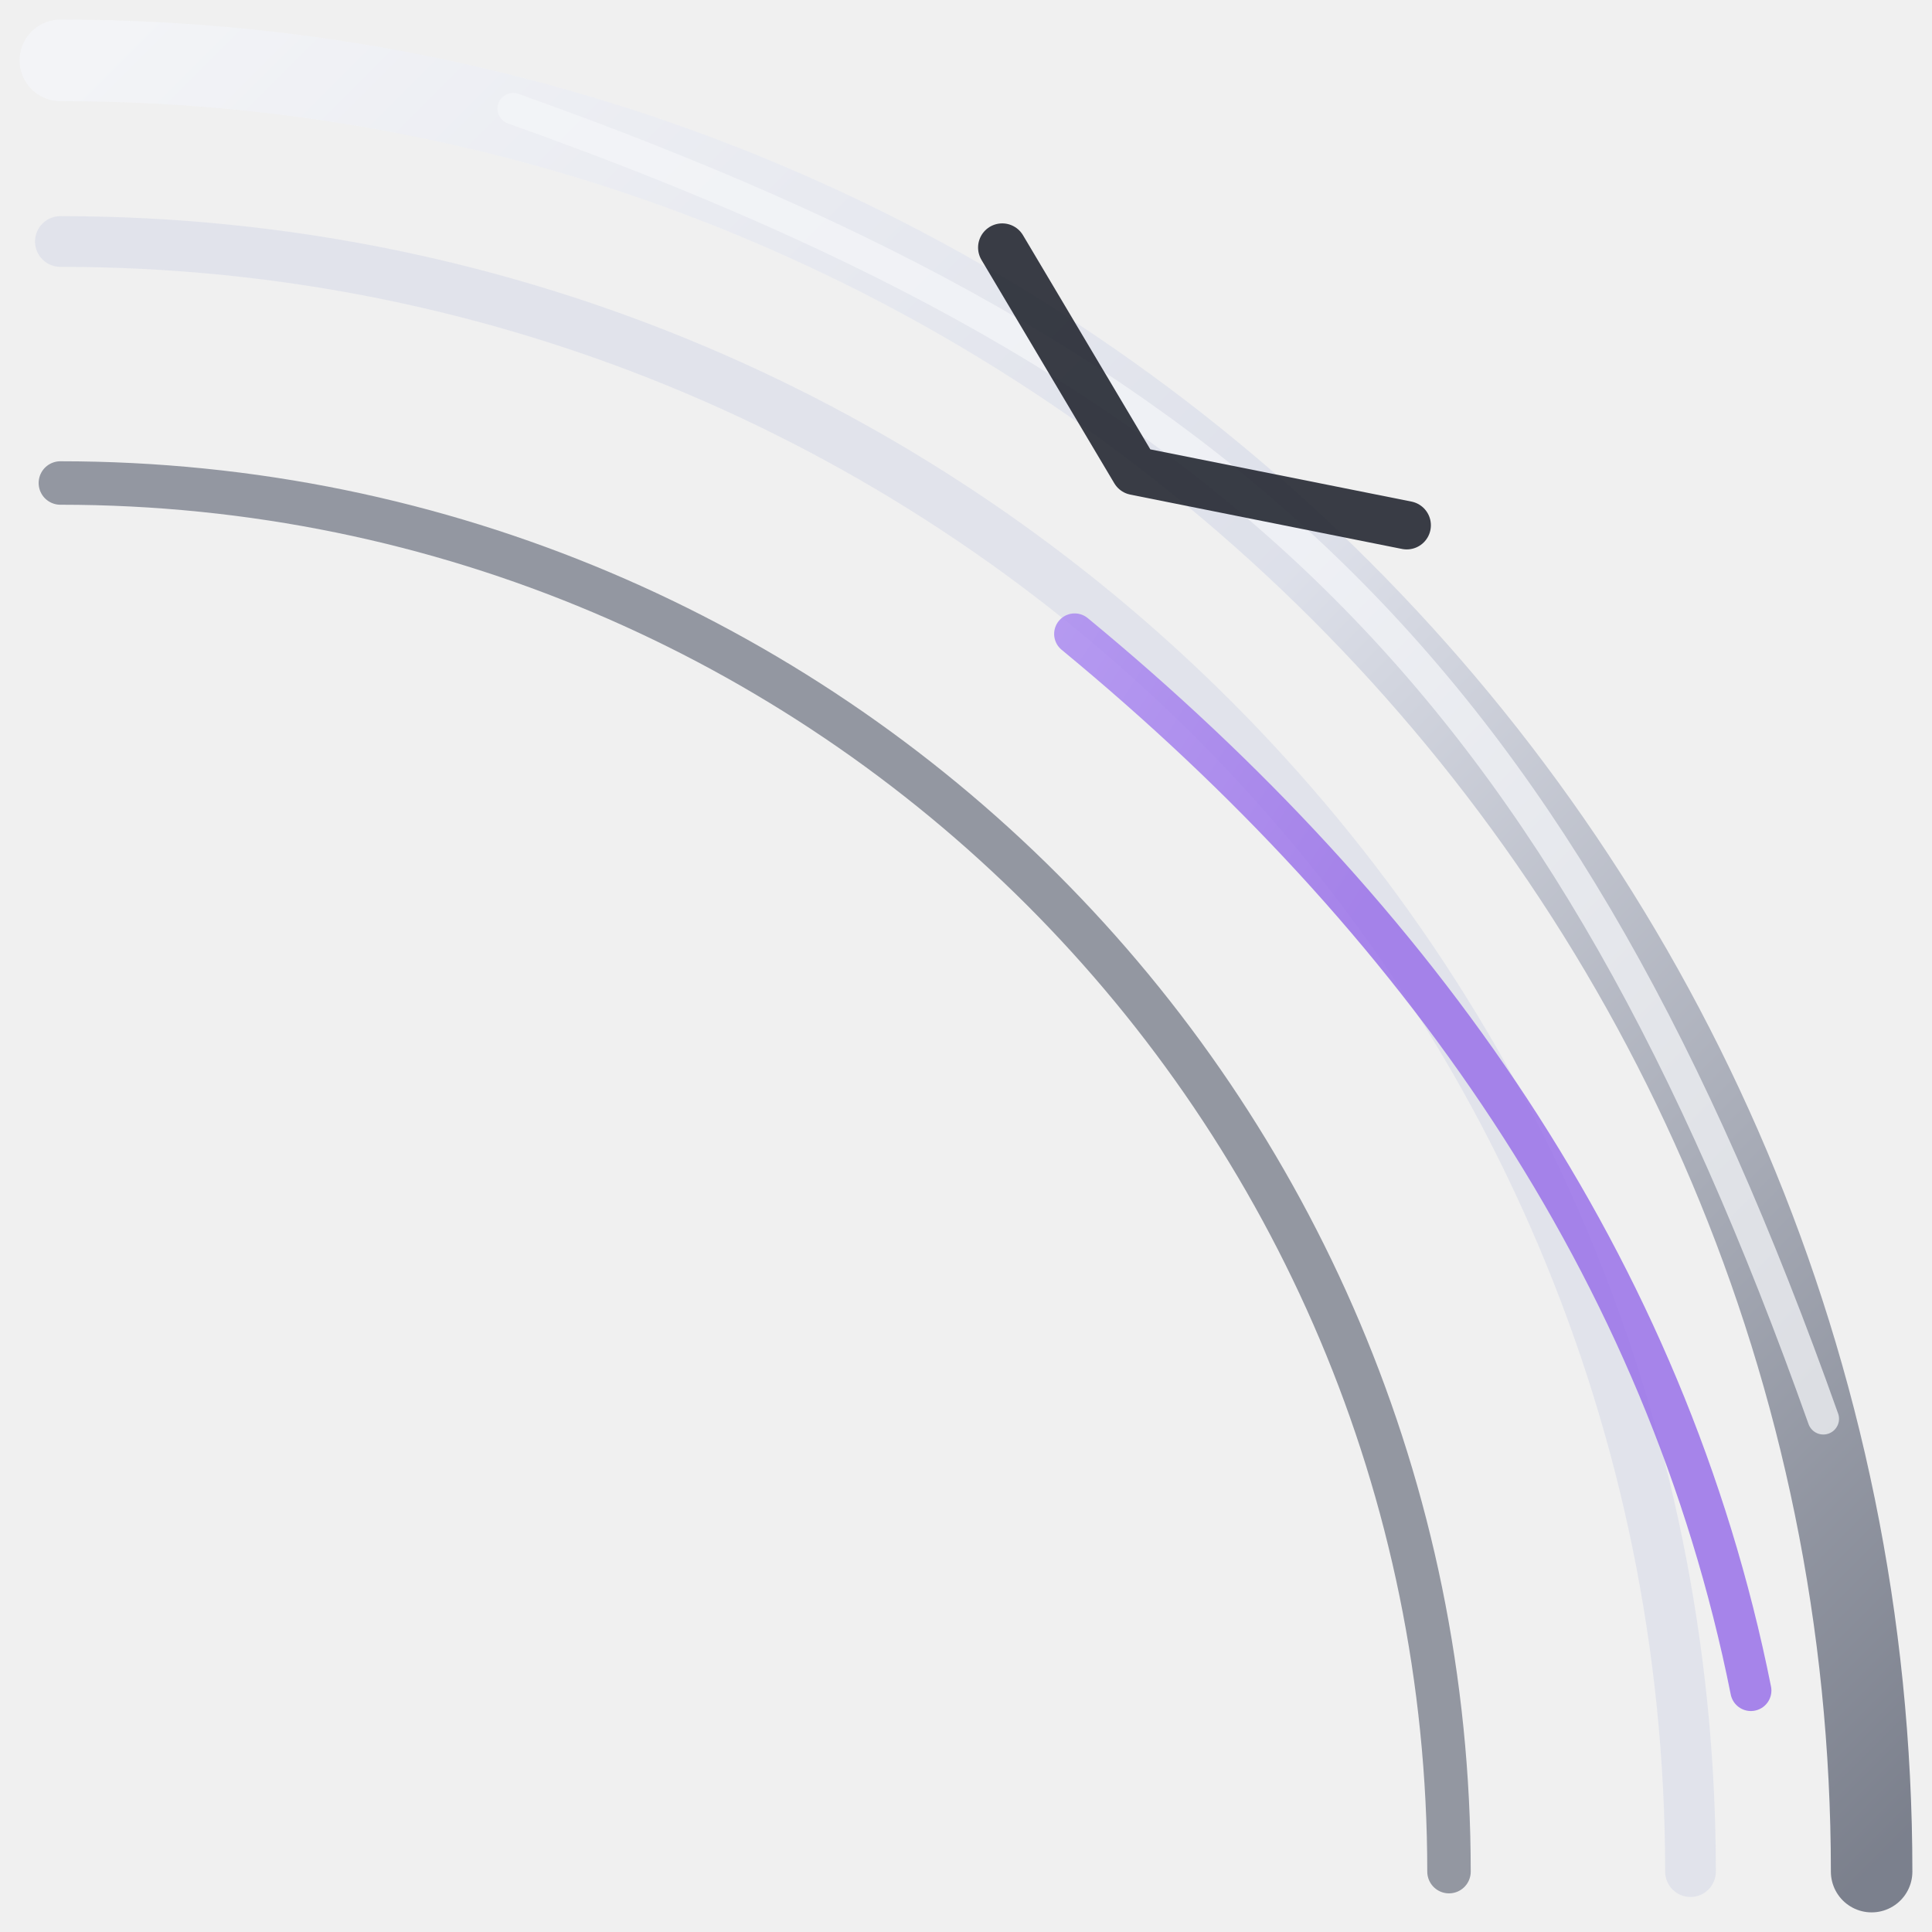
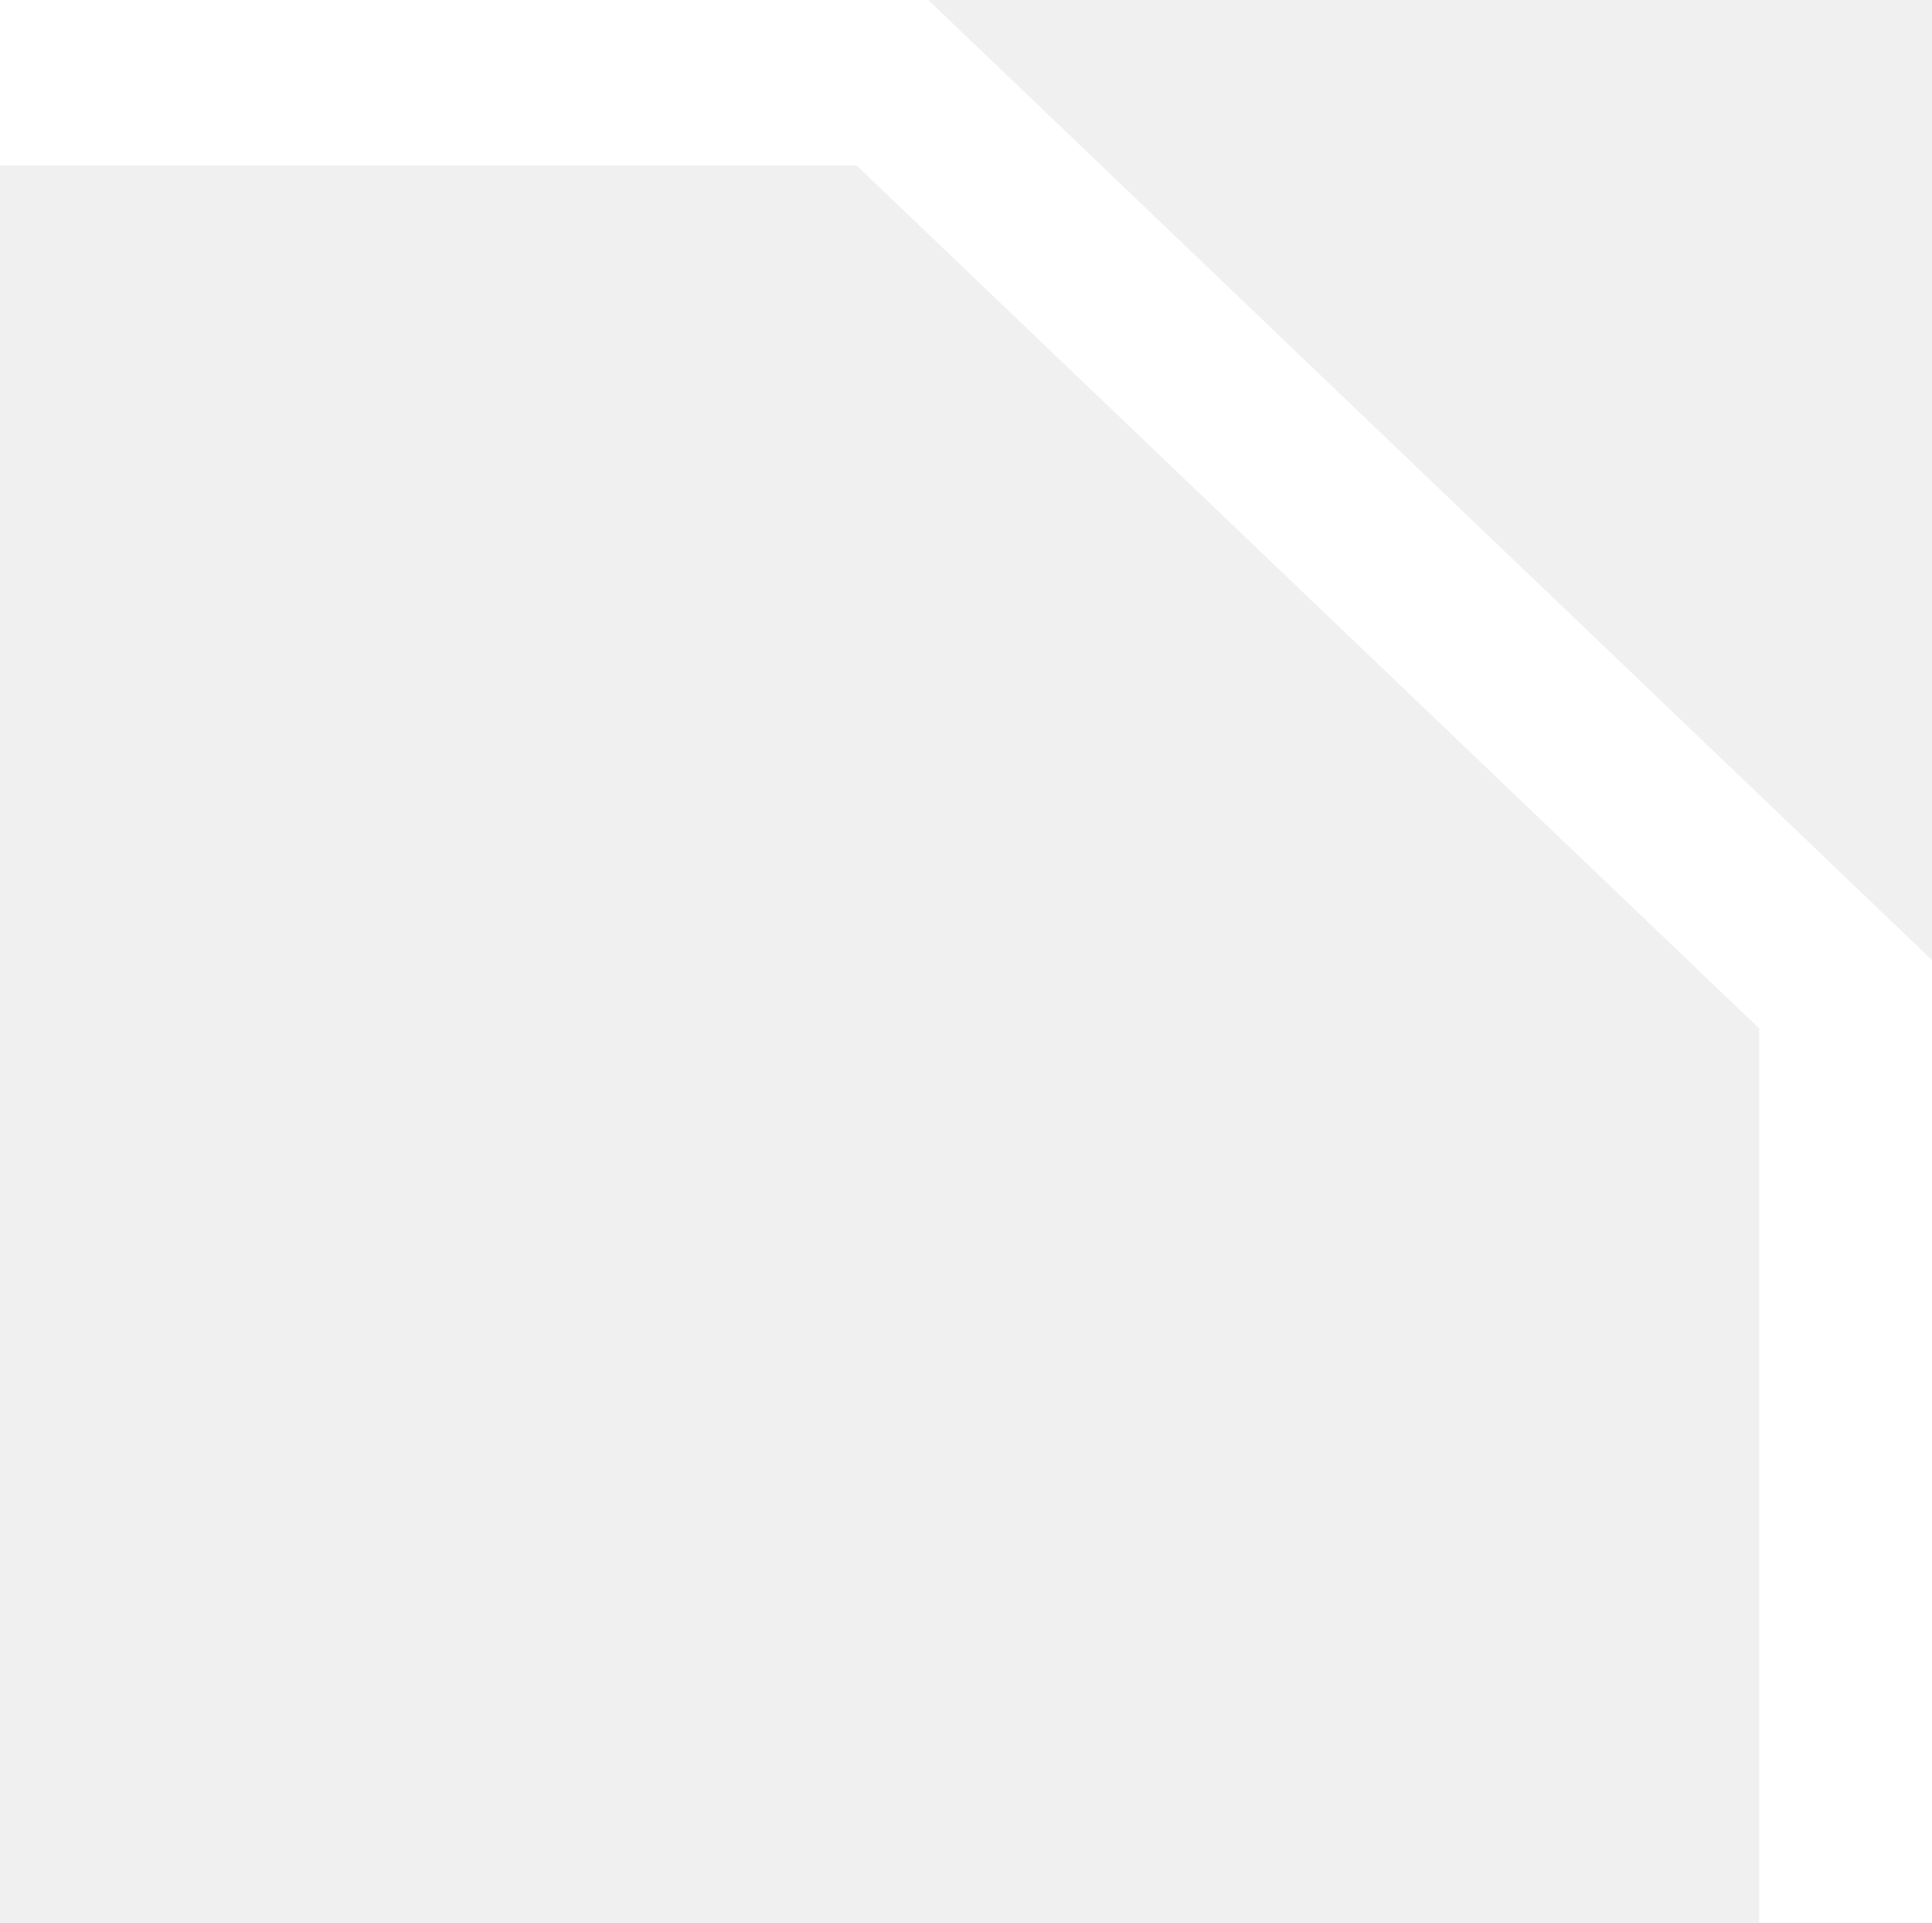
- <svg xmlns="http://www.w3.org/2000/svg" width="32" height="32" viewBox="0 0 32 32" preserveAspectRatio="xMidYMid meet">
+ <svg xmlns="http://www.w3.org/2000/svg" id="Layer_2" data-name="Layer 2" viewBox="0 0 57.36 57.07">
  <defs>
-     <linearGradient id="senomy-frame-metal" x1="0" y1="0" x2="1" y2="1">
-       <stop offset="0" stop-color="#F4F5F8" />
-       <stop offset="0.48" stop-color="#DDE0EA" />
-       <stop offset="1" stop-color="#777C89" />
-     </linearGradient>
-     <linearGradient id="senomy-frame-violet" x1="0" y1="0" x2="1" y2="1">
-       <stop offset="0" stop-color="#C9B8FF" />
-       <stop offset="1" stop-color="#9A72E8" />
-     </linearGradient>
+     <style>
+       .cls-1 {
+         fill: #fff;
+       }
+     </style>
  </defs>
-   <g id="frame-standard-corner-tr" fill="none" stroke-linecap="round" stroke-linejoin="round">
-     <g transform="translate(32 0) scale(-1 1)">
-       <path d="M1 31C1 14.431 14.431 1 31 1" fill="none" stroke="url(#senomy-frame-metal)" stroke-width="1.35" stroke-opacity="0.96" vector-effect="non-scaling-stroke" />
-       <path d="M4 31C4 16.088 16.088 4 31 4" fill="none" stroke="#DDE0EA" stroke-width="0.84" stroke-opacity="0.76" vector-effect="non-scaling-stroke" />
-       <path d="M8 31C8 18.297 18.297 8 31 8" fill="none" stroke="#777C89" stroke-width="0.72" stroke-opacity="0.76" vector-effect="non-scaling-stroke" />
-       <path d="M1.8 23.5C6.1 11.4 11.4 6.1 23.5 1.8" fill="none" stroke="#F4F5F8" stroke-width="0.52" stroke-opacity="0.74" vector-effect="non-scaling-stroke" />
-       <path d="M3 28C4.4 21 8.5 15.2 14.2 10.5" fill="none" stroke="url(#senomy-frame-violet)" stroke-width="0.68" stroke-opacity="0.86" vector-effect="non-scaling-stroke" />
-       <path d="M8.7 8.7 13.2 7.8 15.4 4.1" fill="none" stroke="#252832" stroke-width="0.8" stroke-opacity="0.9" vector-effect="non-scaling-stroke" />
-     </g>
+   <g id="Layer_5" data-name="Layer 5">
+     <polygon class="cls-1" points="0 4.91 0 0 27.56 0 57.36 28.5 57.36 57.07 52.23 57.07 52.23 30.53 25.43 4.91 0 4.91" />
  </g>
</svg>
